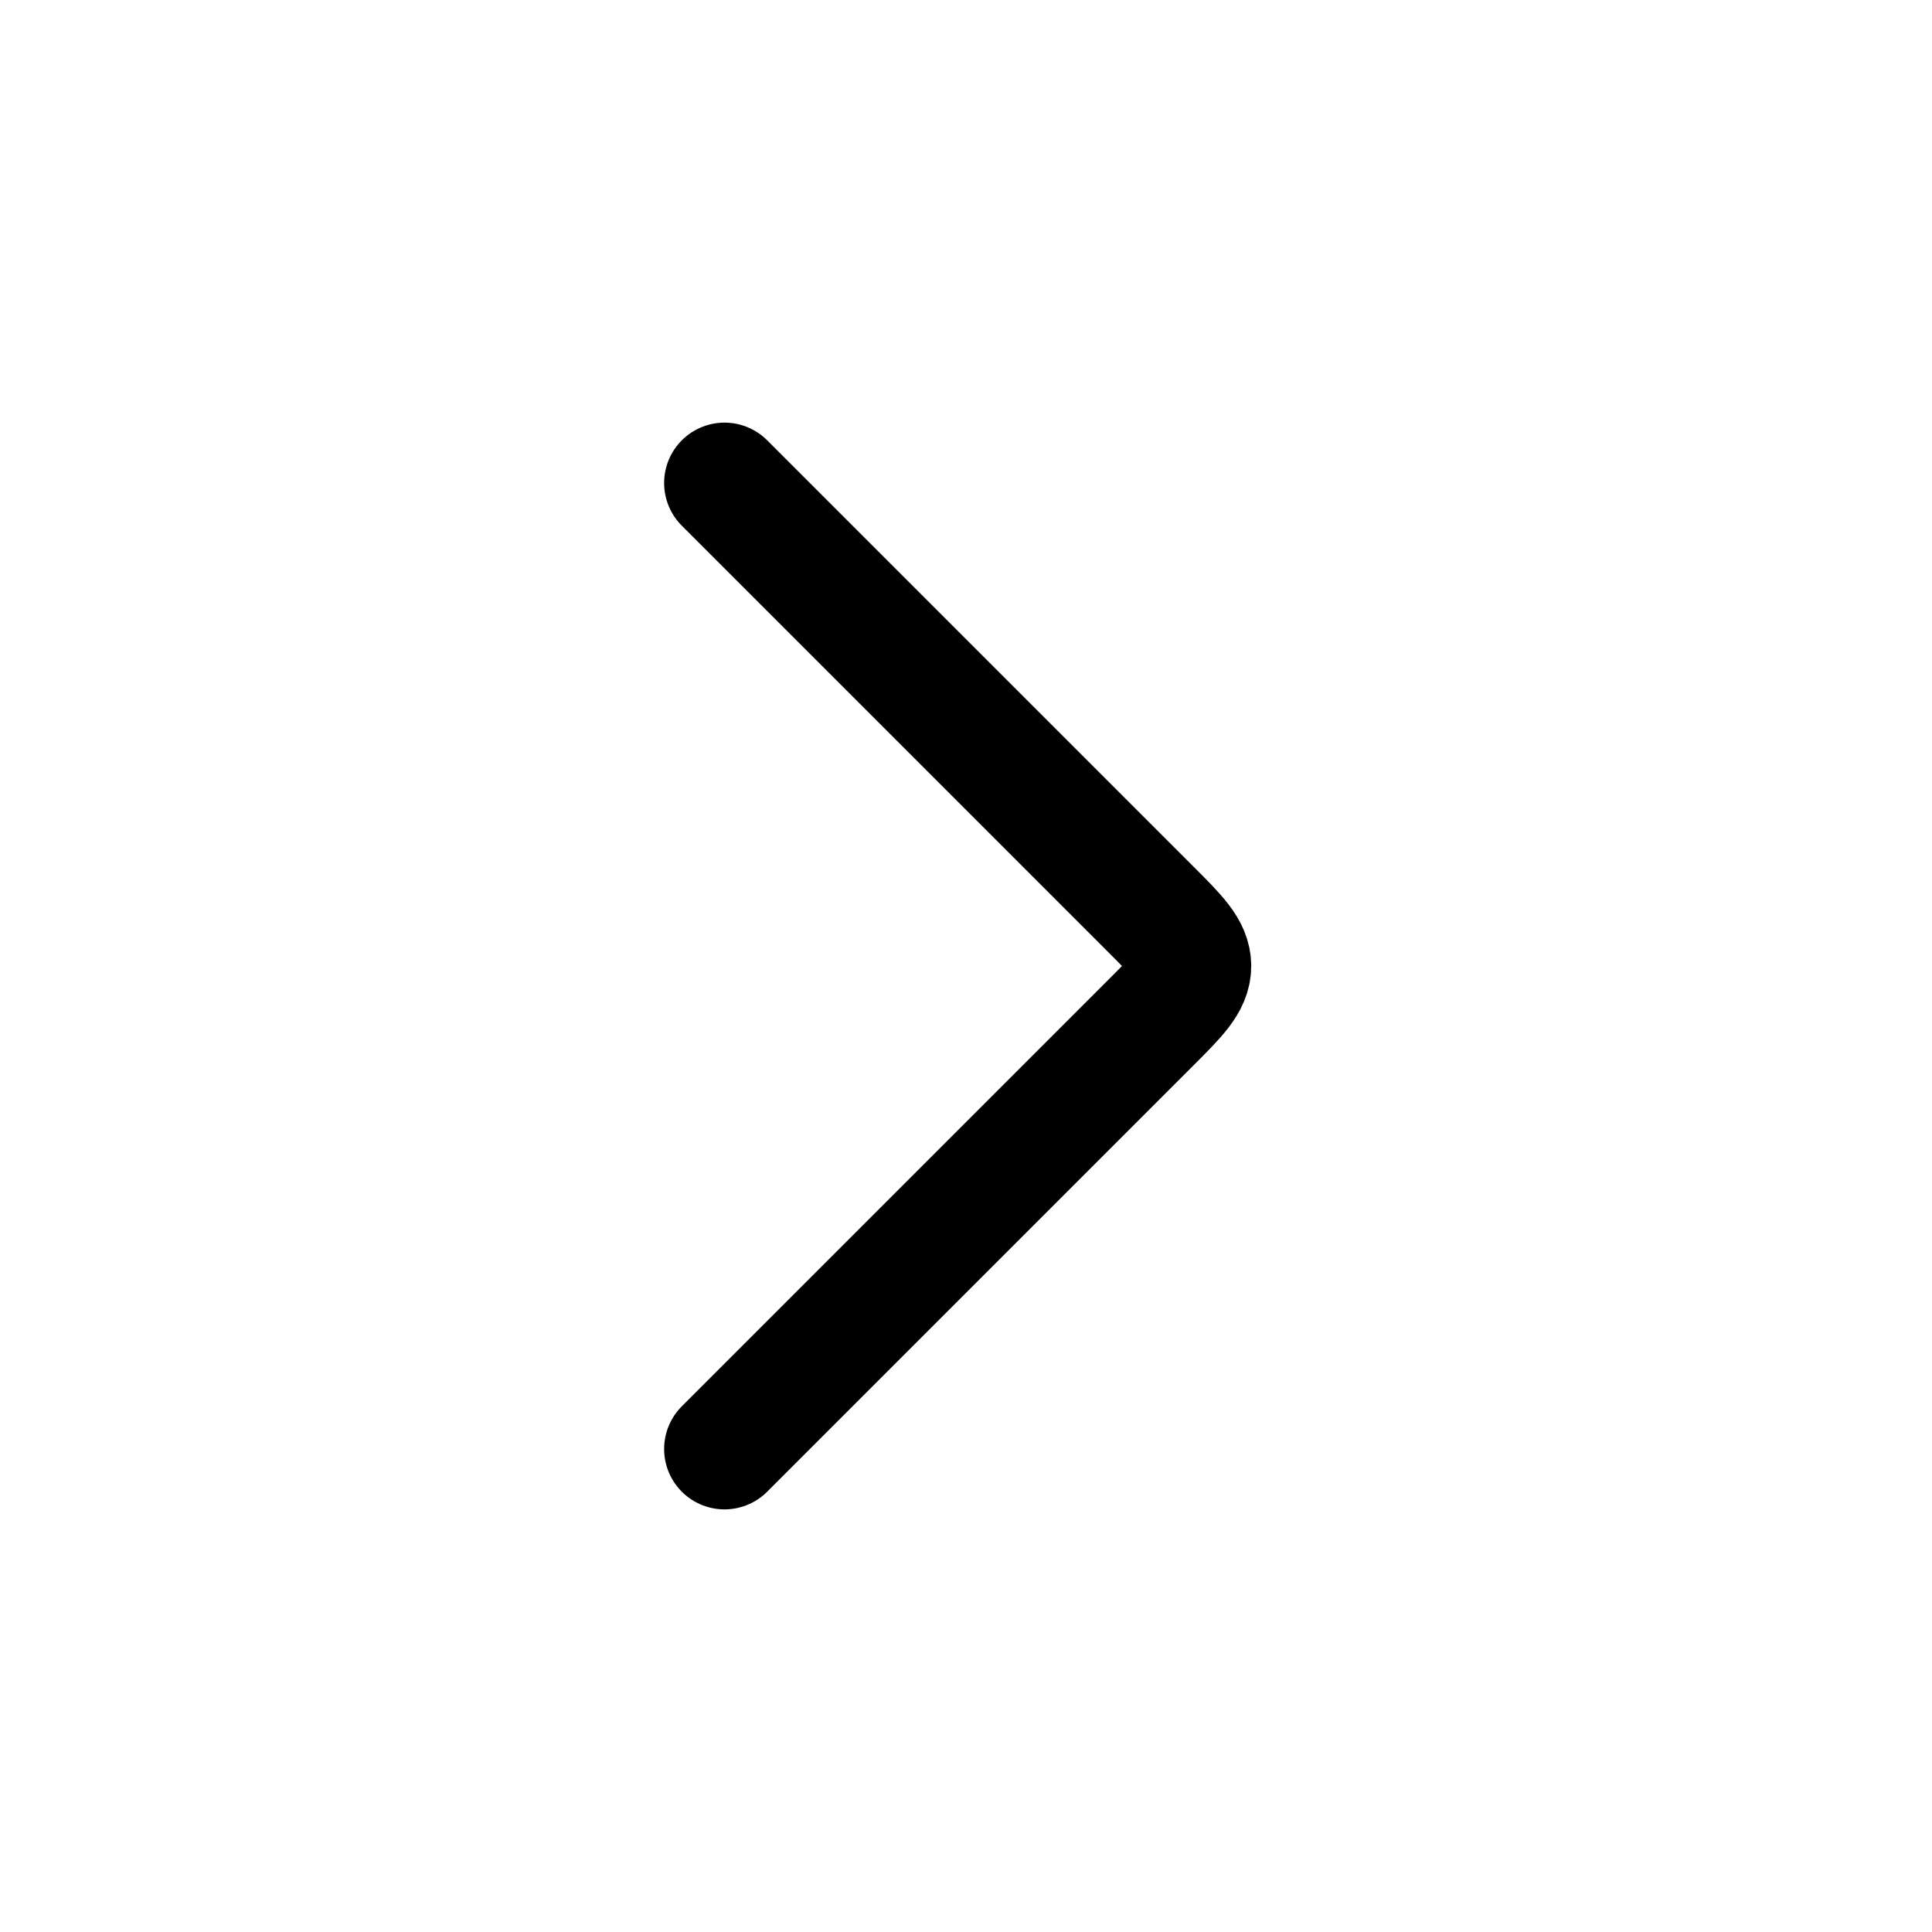
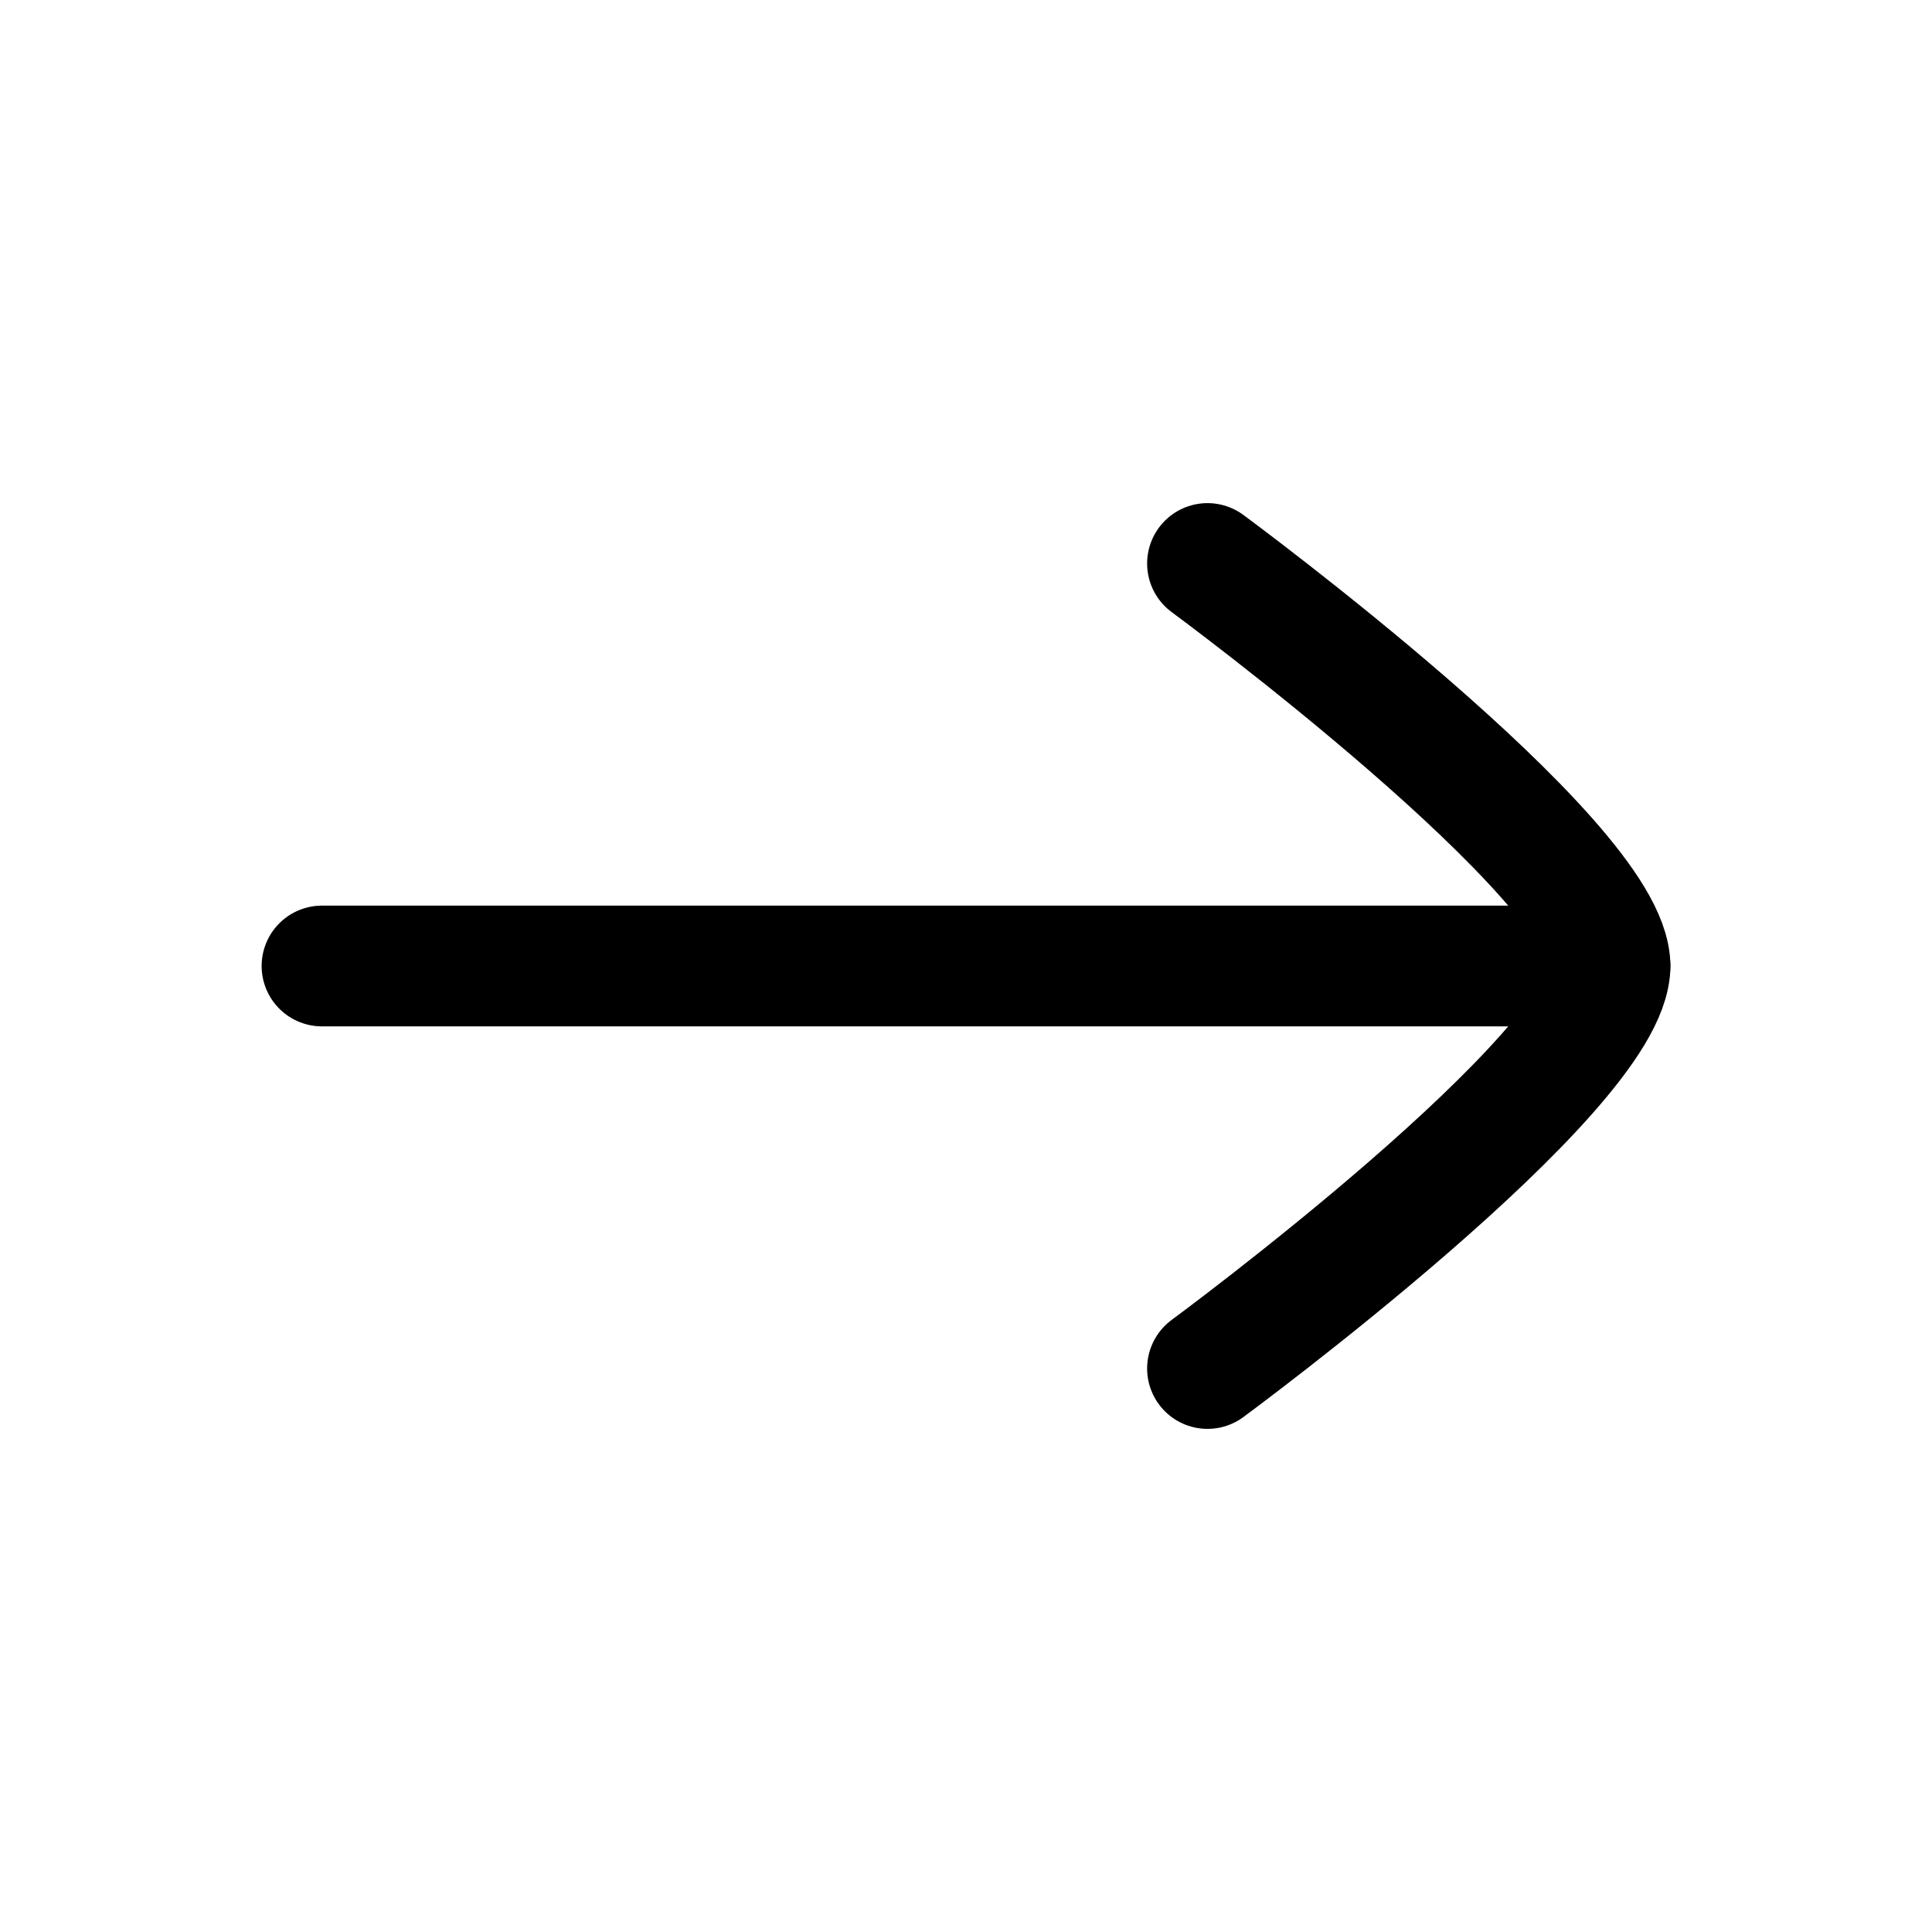
<svg xmlns="http://www.w3.org/2000/svg" width="24" height="24" viewBox="0 0 24 24" fill="none">
  <g id="arrow-narrow-right-outline">
-     <g id="arrow-right-01-sharp">
-       <g id="elements">
-         <path id="Vector" d="M9 18L14.293 12.707C14.626 12.374 14.793 12.207 14.793 12C14.793 11.793 14.626 11.626 14.293 11.293L9 6" stroke-width="1.5" stroke-linecap="round" stroke-linejoin="round" stroke="currentColor" />
-       </g>
+     <g id="elements">
+       <path id="Vector" d="M20 12L4 12" stroke-width="1.5" stroke-linecap="round" stroke-linejoin="round" stroke="currentColor" />
+       <path id="Vector_2" d="M15 17C15 17 20 13.318 20 12C20 10.682 15 7 15 7" stroke-width="1.5" stroke-linecap="round" stroke-linejoin="round" stroke="currentColor" />
    </g>
  </g>
</svg>
